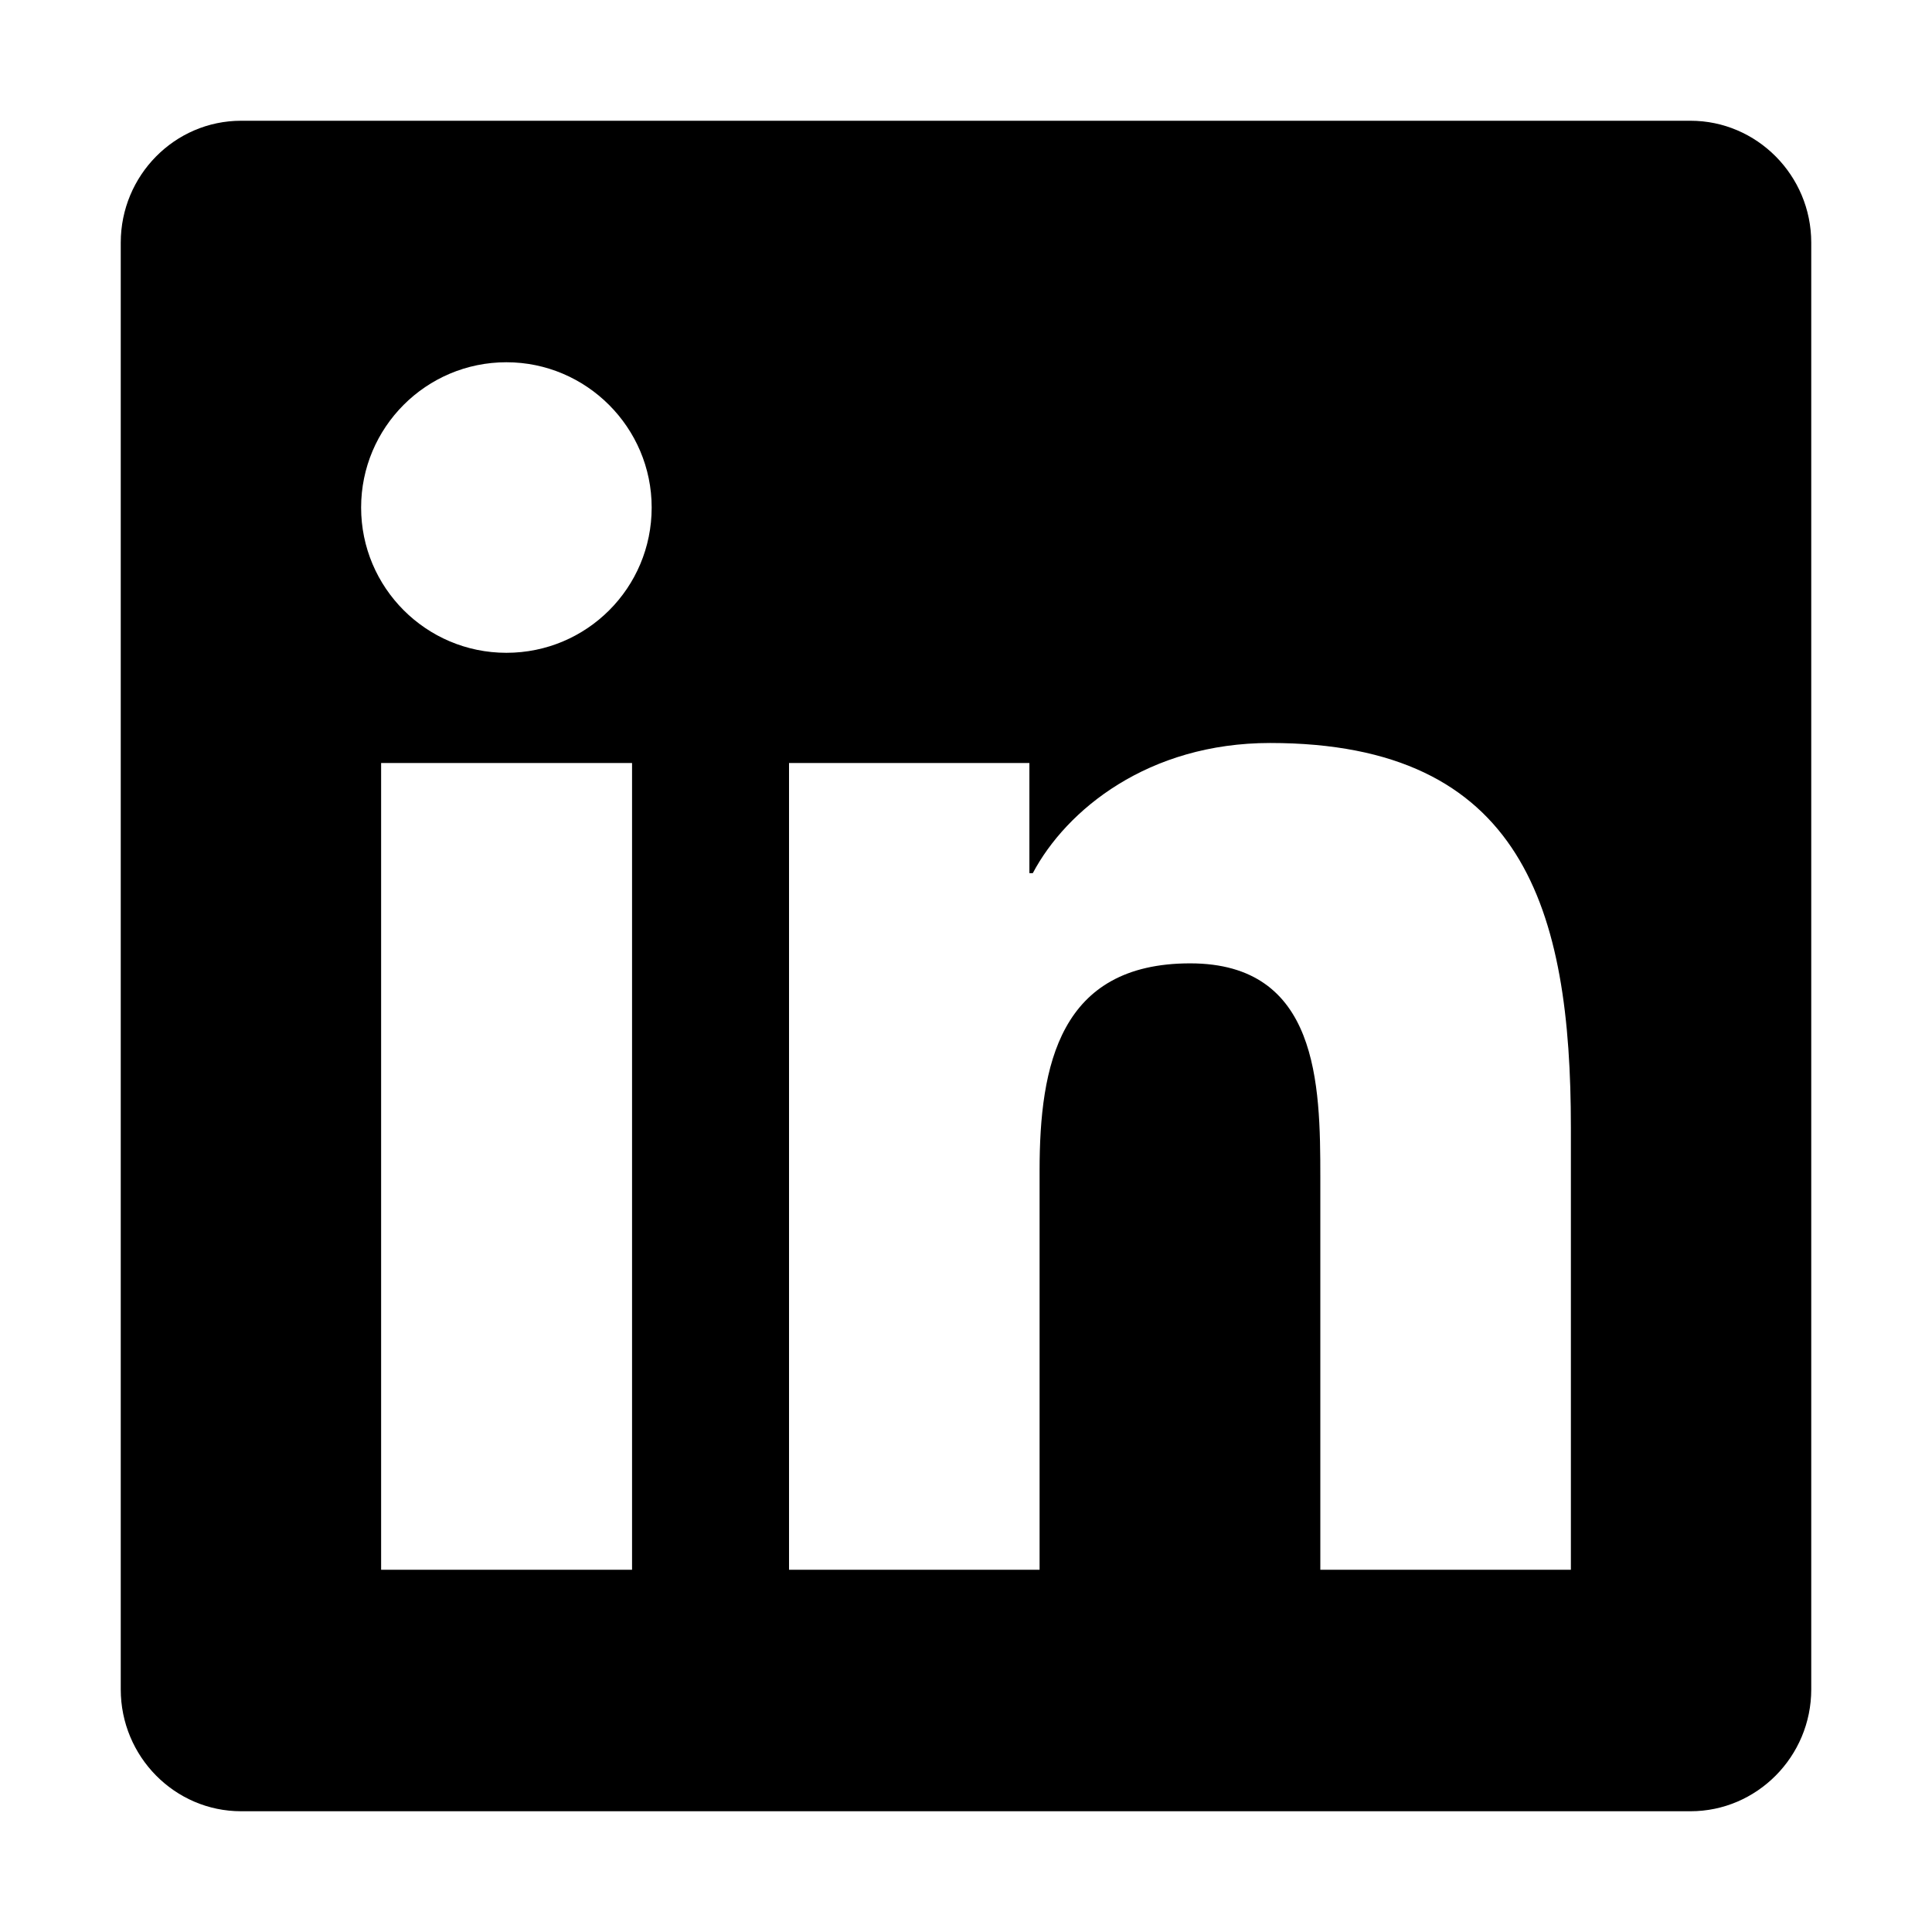
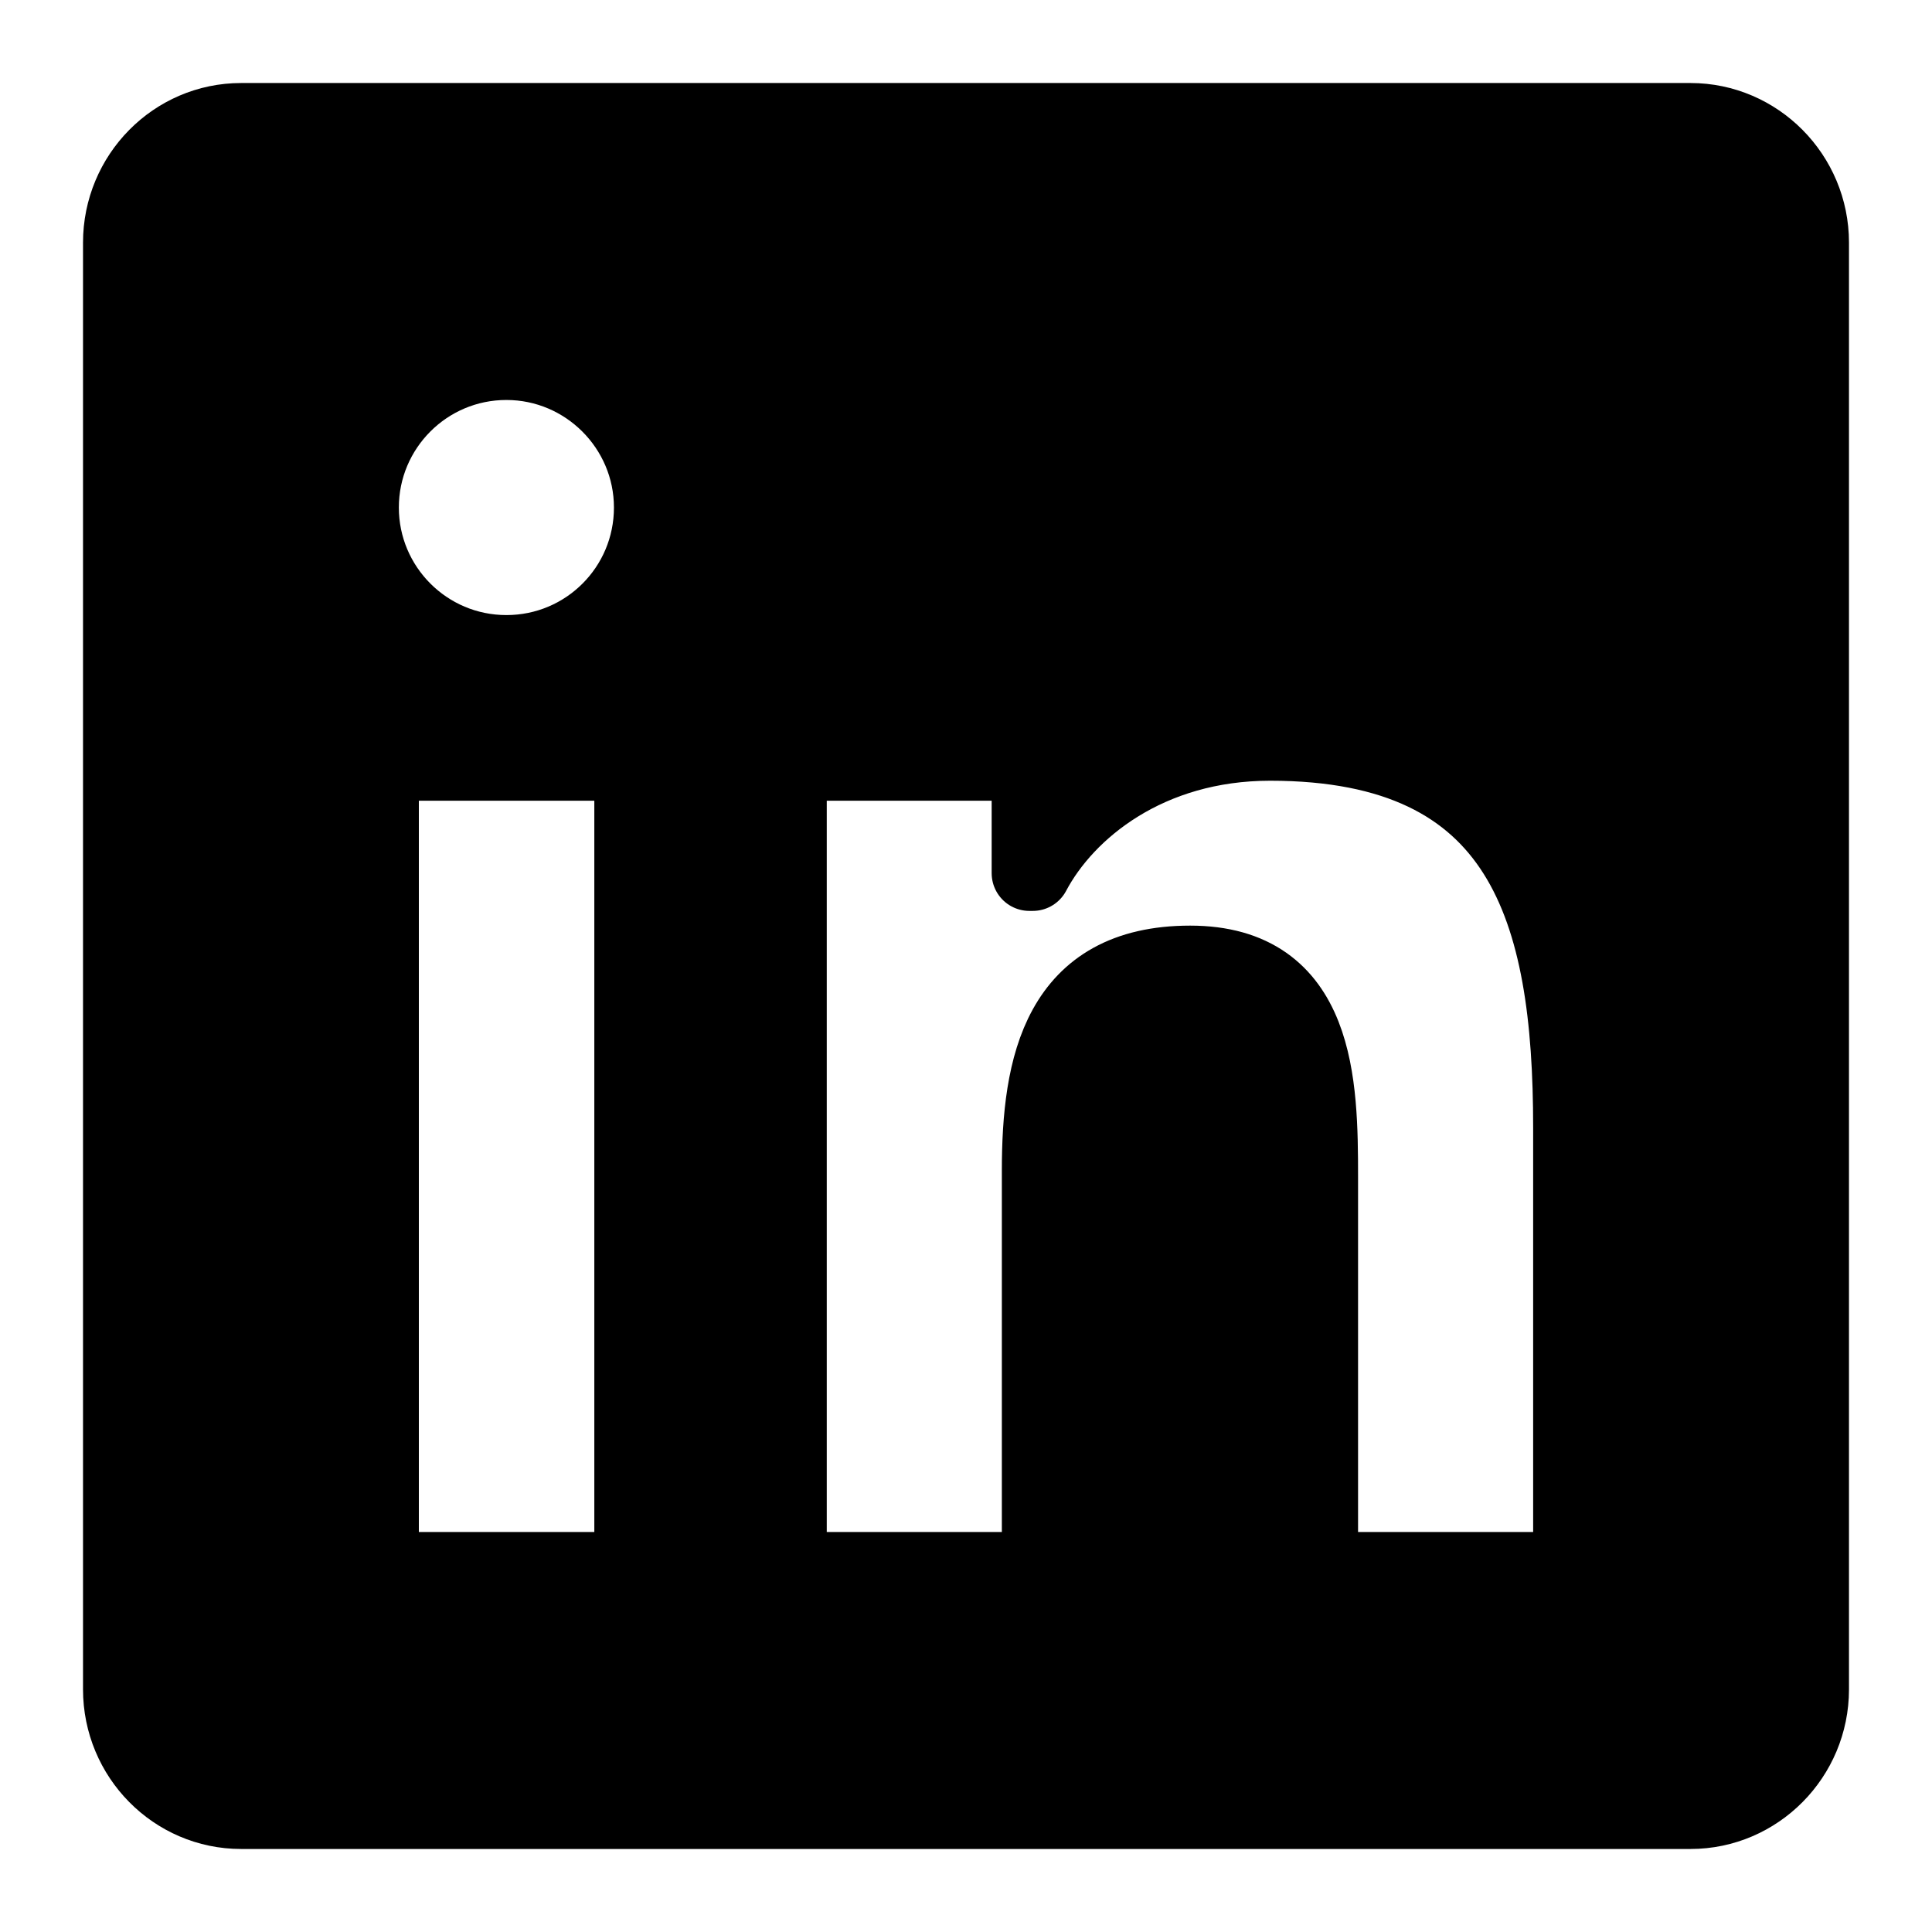
- <svg class="{{ with .class }}{{ . }} {{ end }}icon icon-linkedin" width="24" height="24" viewBox="0 0 448 512">
+ <svg class="{{ with .class }}{{ . }} {{ end }}icon icon-linkedin" width="24" height="24" viewBox="0 0 448 512" stroke-width="20" stroke="currentColor" fill="currentColor" stroke-linecap="round" stroke-linejoin="round">
+   <path stroke="none" d="M0 0h24v24H0z" fill="none" />&gt;
  <path d="M416 32H31.9C14.3 32 0 46.5 0 64.3v383.4C0 465.5 14.3 480 31.9 480H416c17.6 0 32-14.5 32-32.3V64.3c0-17.8-14.4-32.3-32-32.3zM135.4 416H69V202.2h66.5V416zm-33.2-243c-21.3 0-38.5-17.3-38.5-38.5S80.9 96 102.2 96c21.2 0 38.5 17.3 38.5 38.5 0 21.3-17.2 38.5-38.5 38.5zm282.1 243h-66.4V312c0-24.8-.5-56.7-34.5-56.7-34.6 0-39.9 27-39.9 54.9V416h-66.4V202.2h63.7v29.2h.9c8.9-16.8 30.6-34.5 62.9-34.5 67.2 0 79.7 44.3 79.7 101.9V416z" />
</svg>
